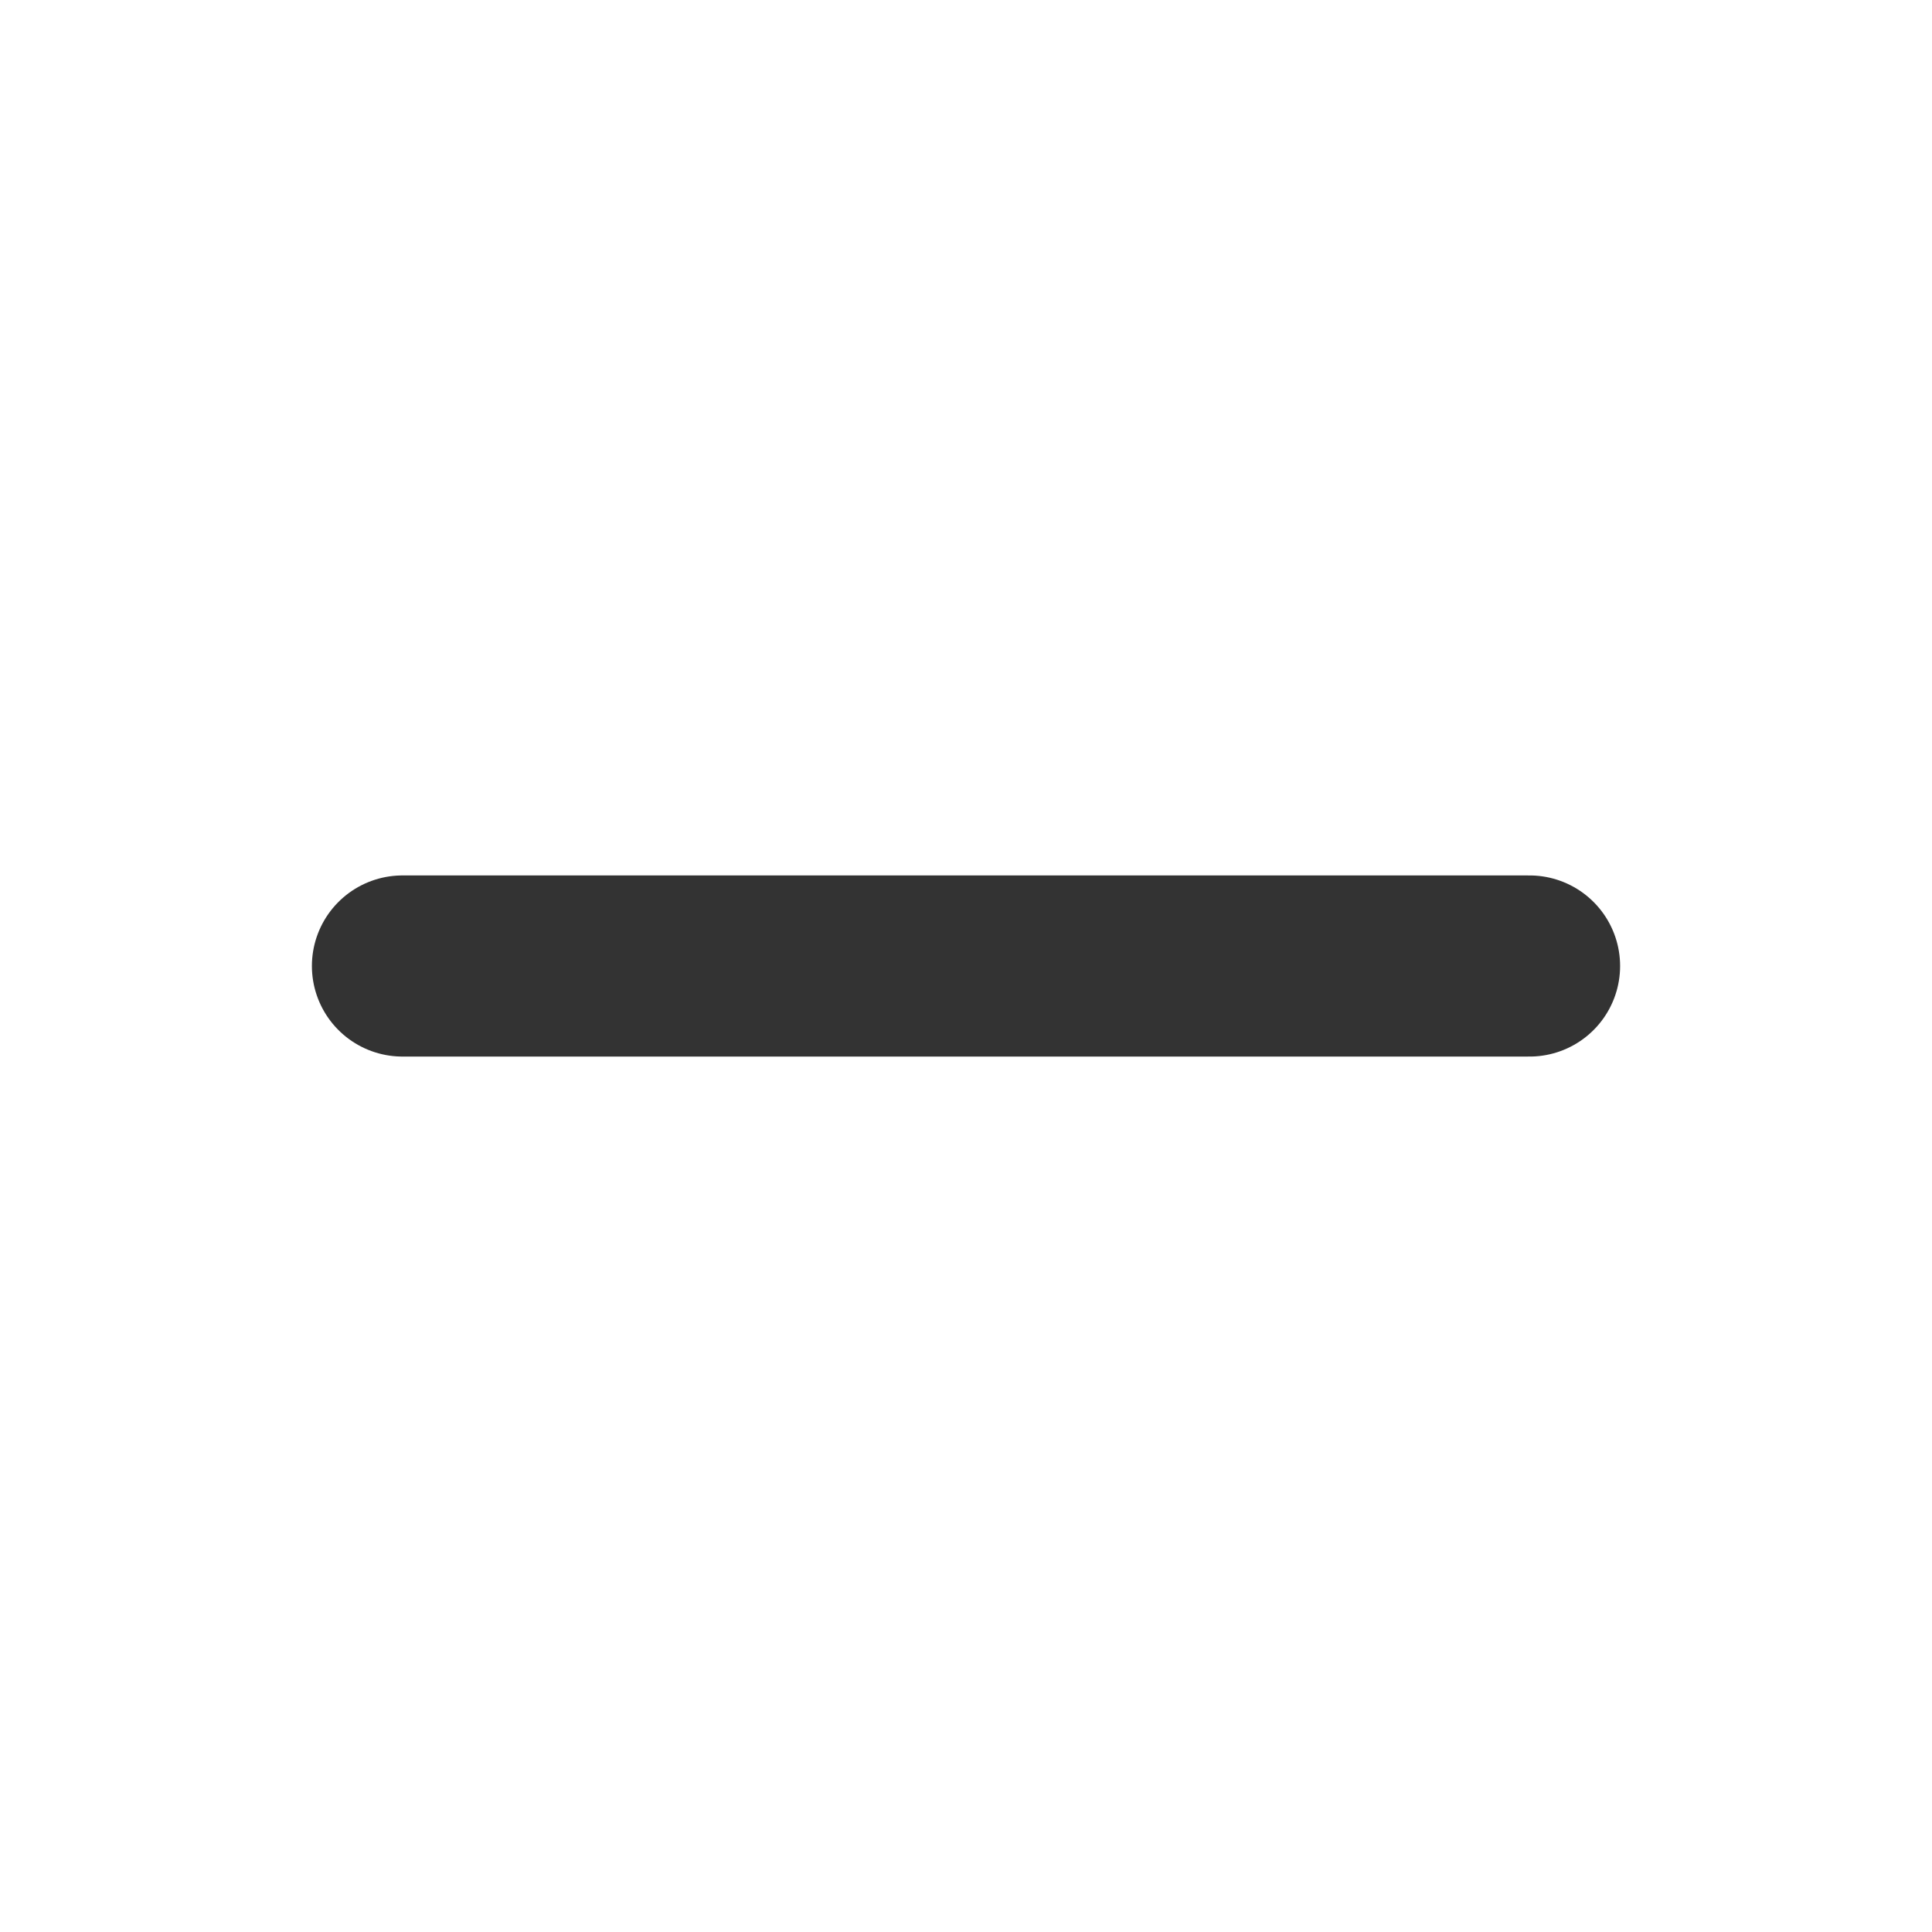
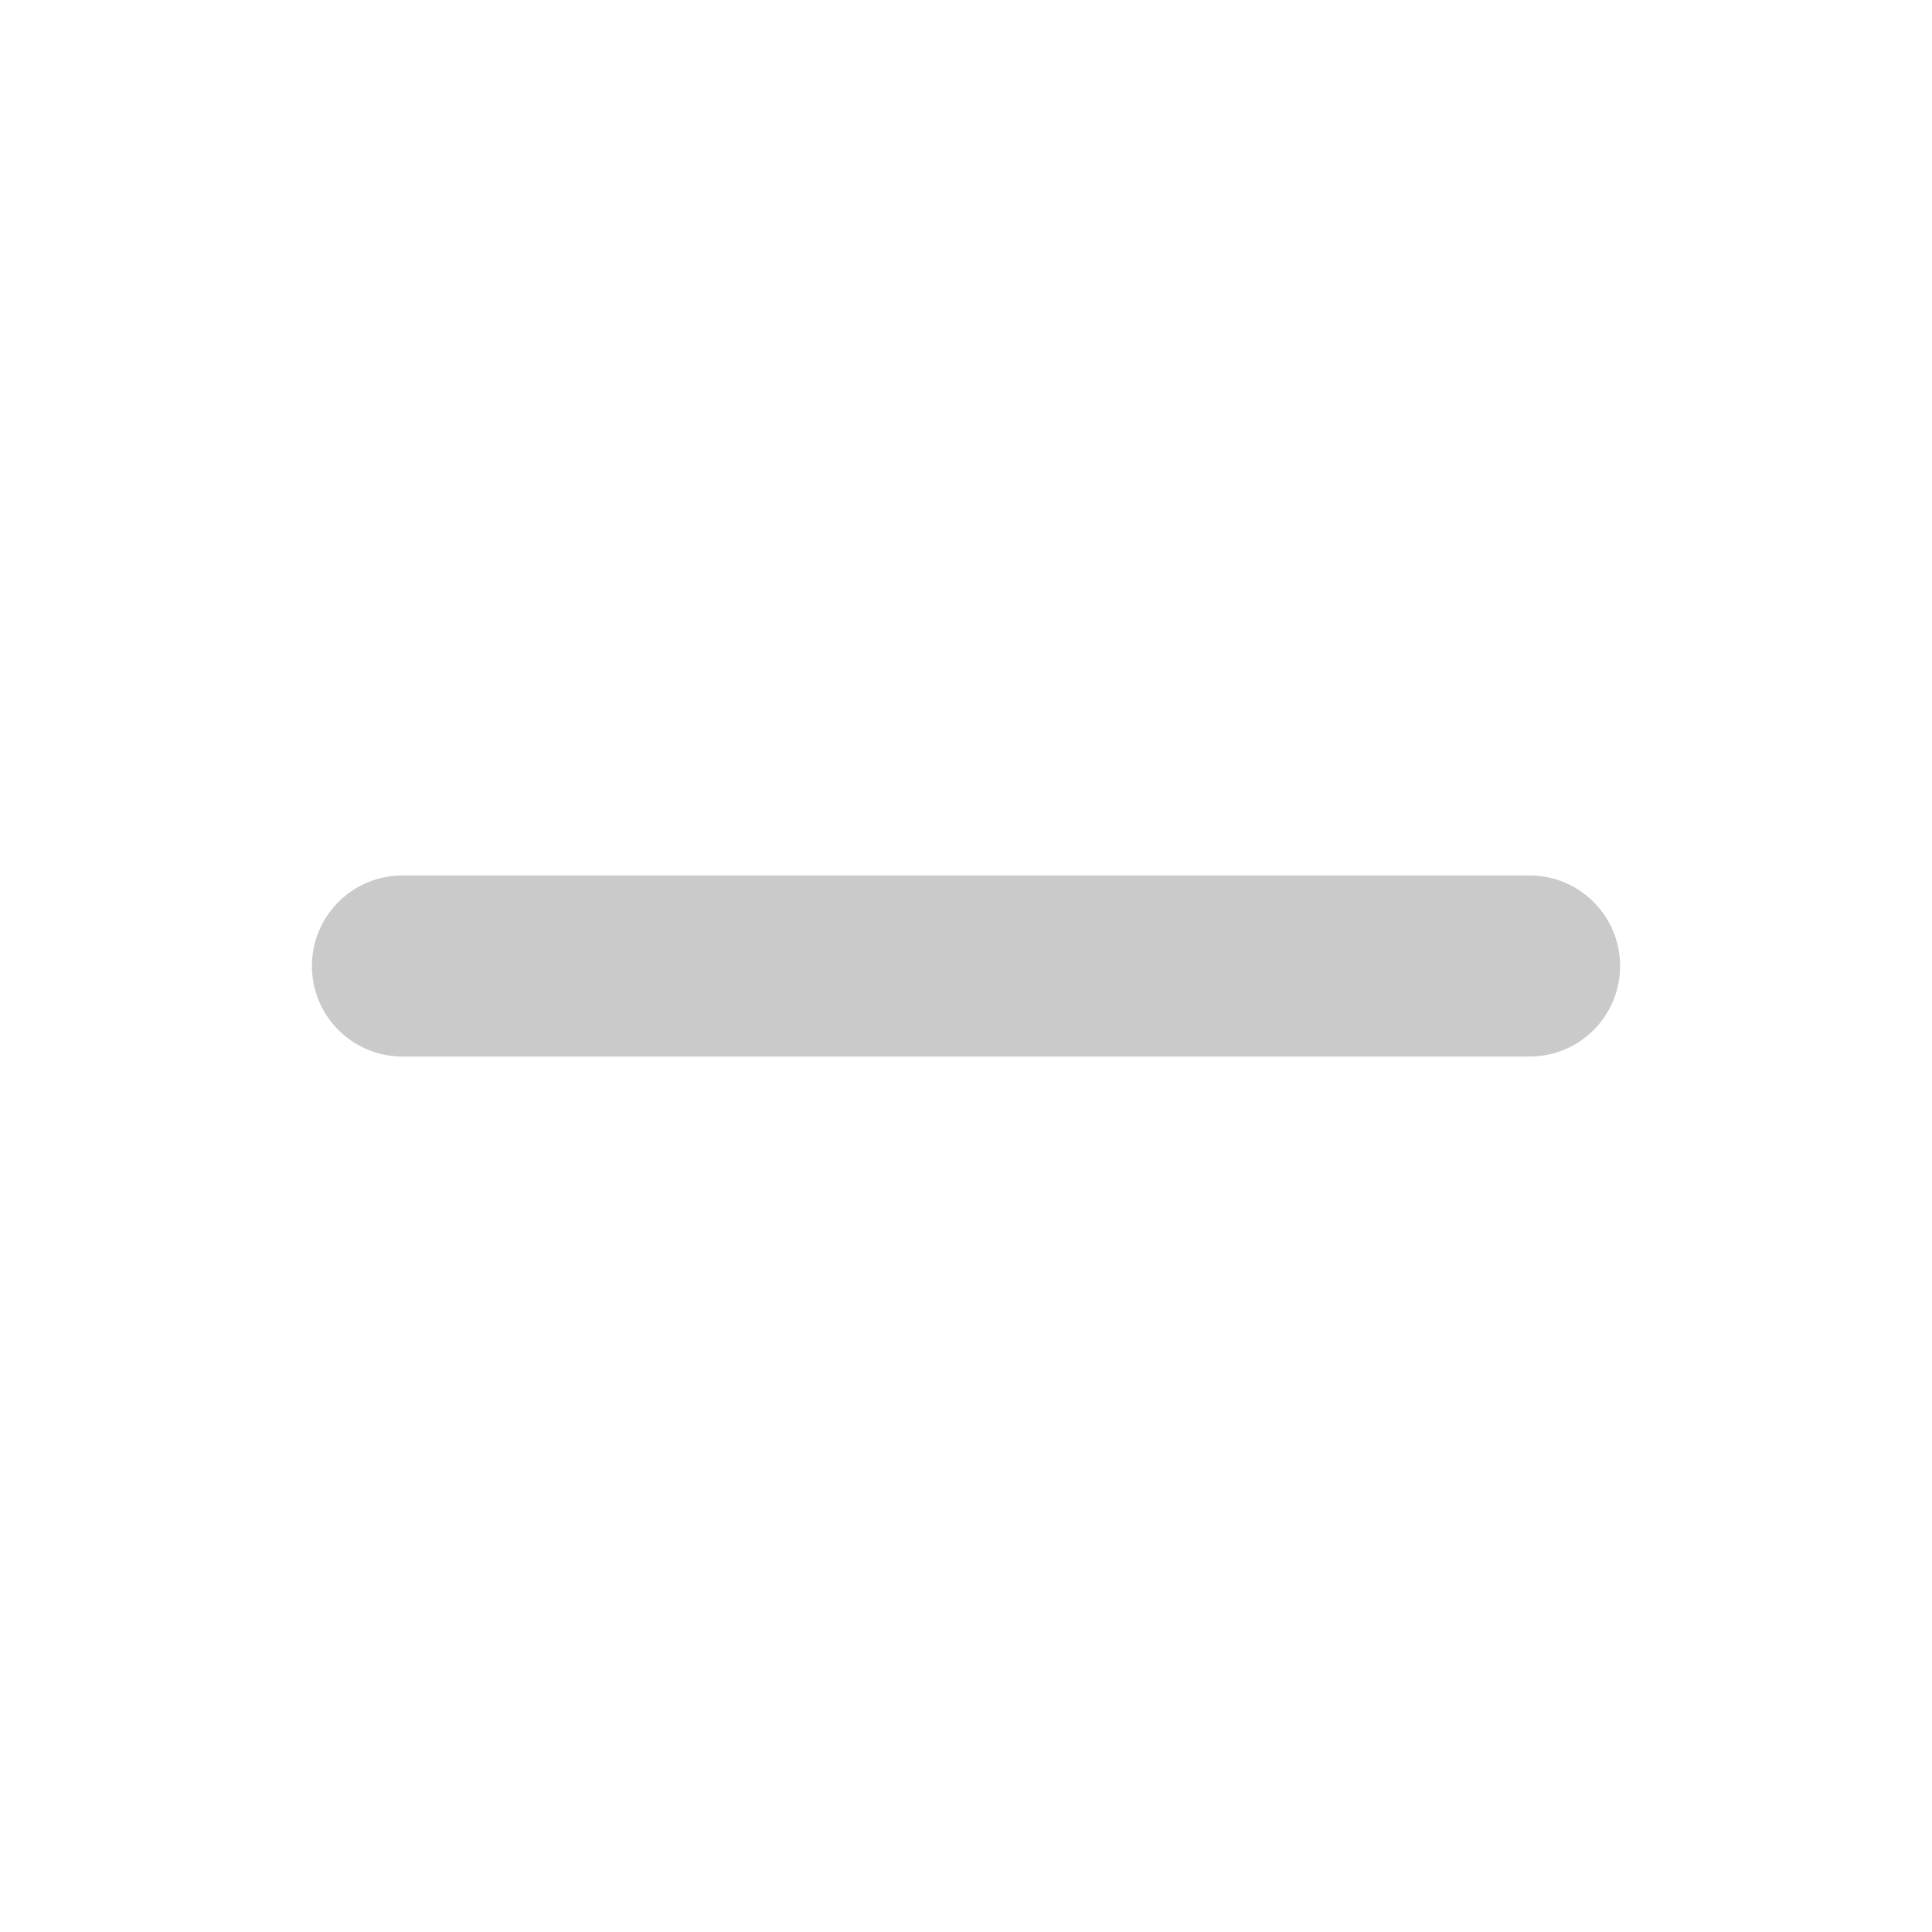
<svg xmlns="http://www.w3.org/2000/svg" width="16" height="16" viewBox="0 0 16 16" fill="none">
-   <path d="M3.333 8H12.667" stroke="#333333" stroke-width="1.5" stroke-linecap="round" stroke-linejoin="round" />
+   <path d="M3.333 8H12.667" stroke="#CACACA" stroke-width="1.5" stroke-linecap="round" stroke-linejoin="round" />
</svg>
